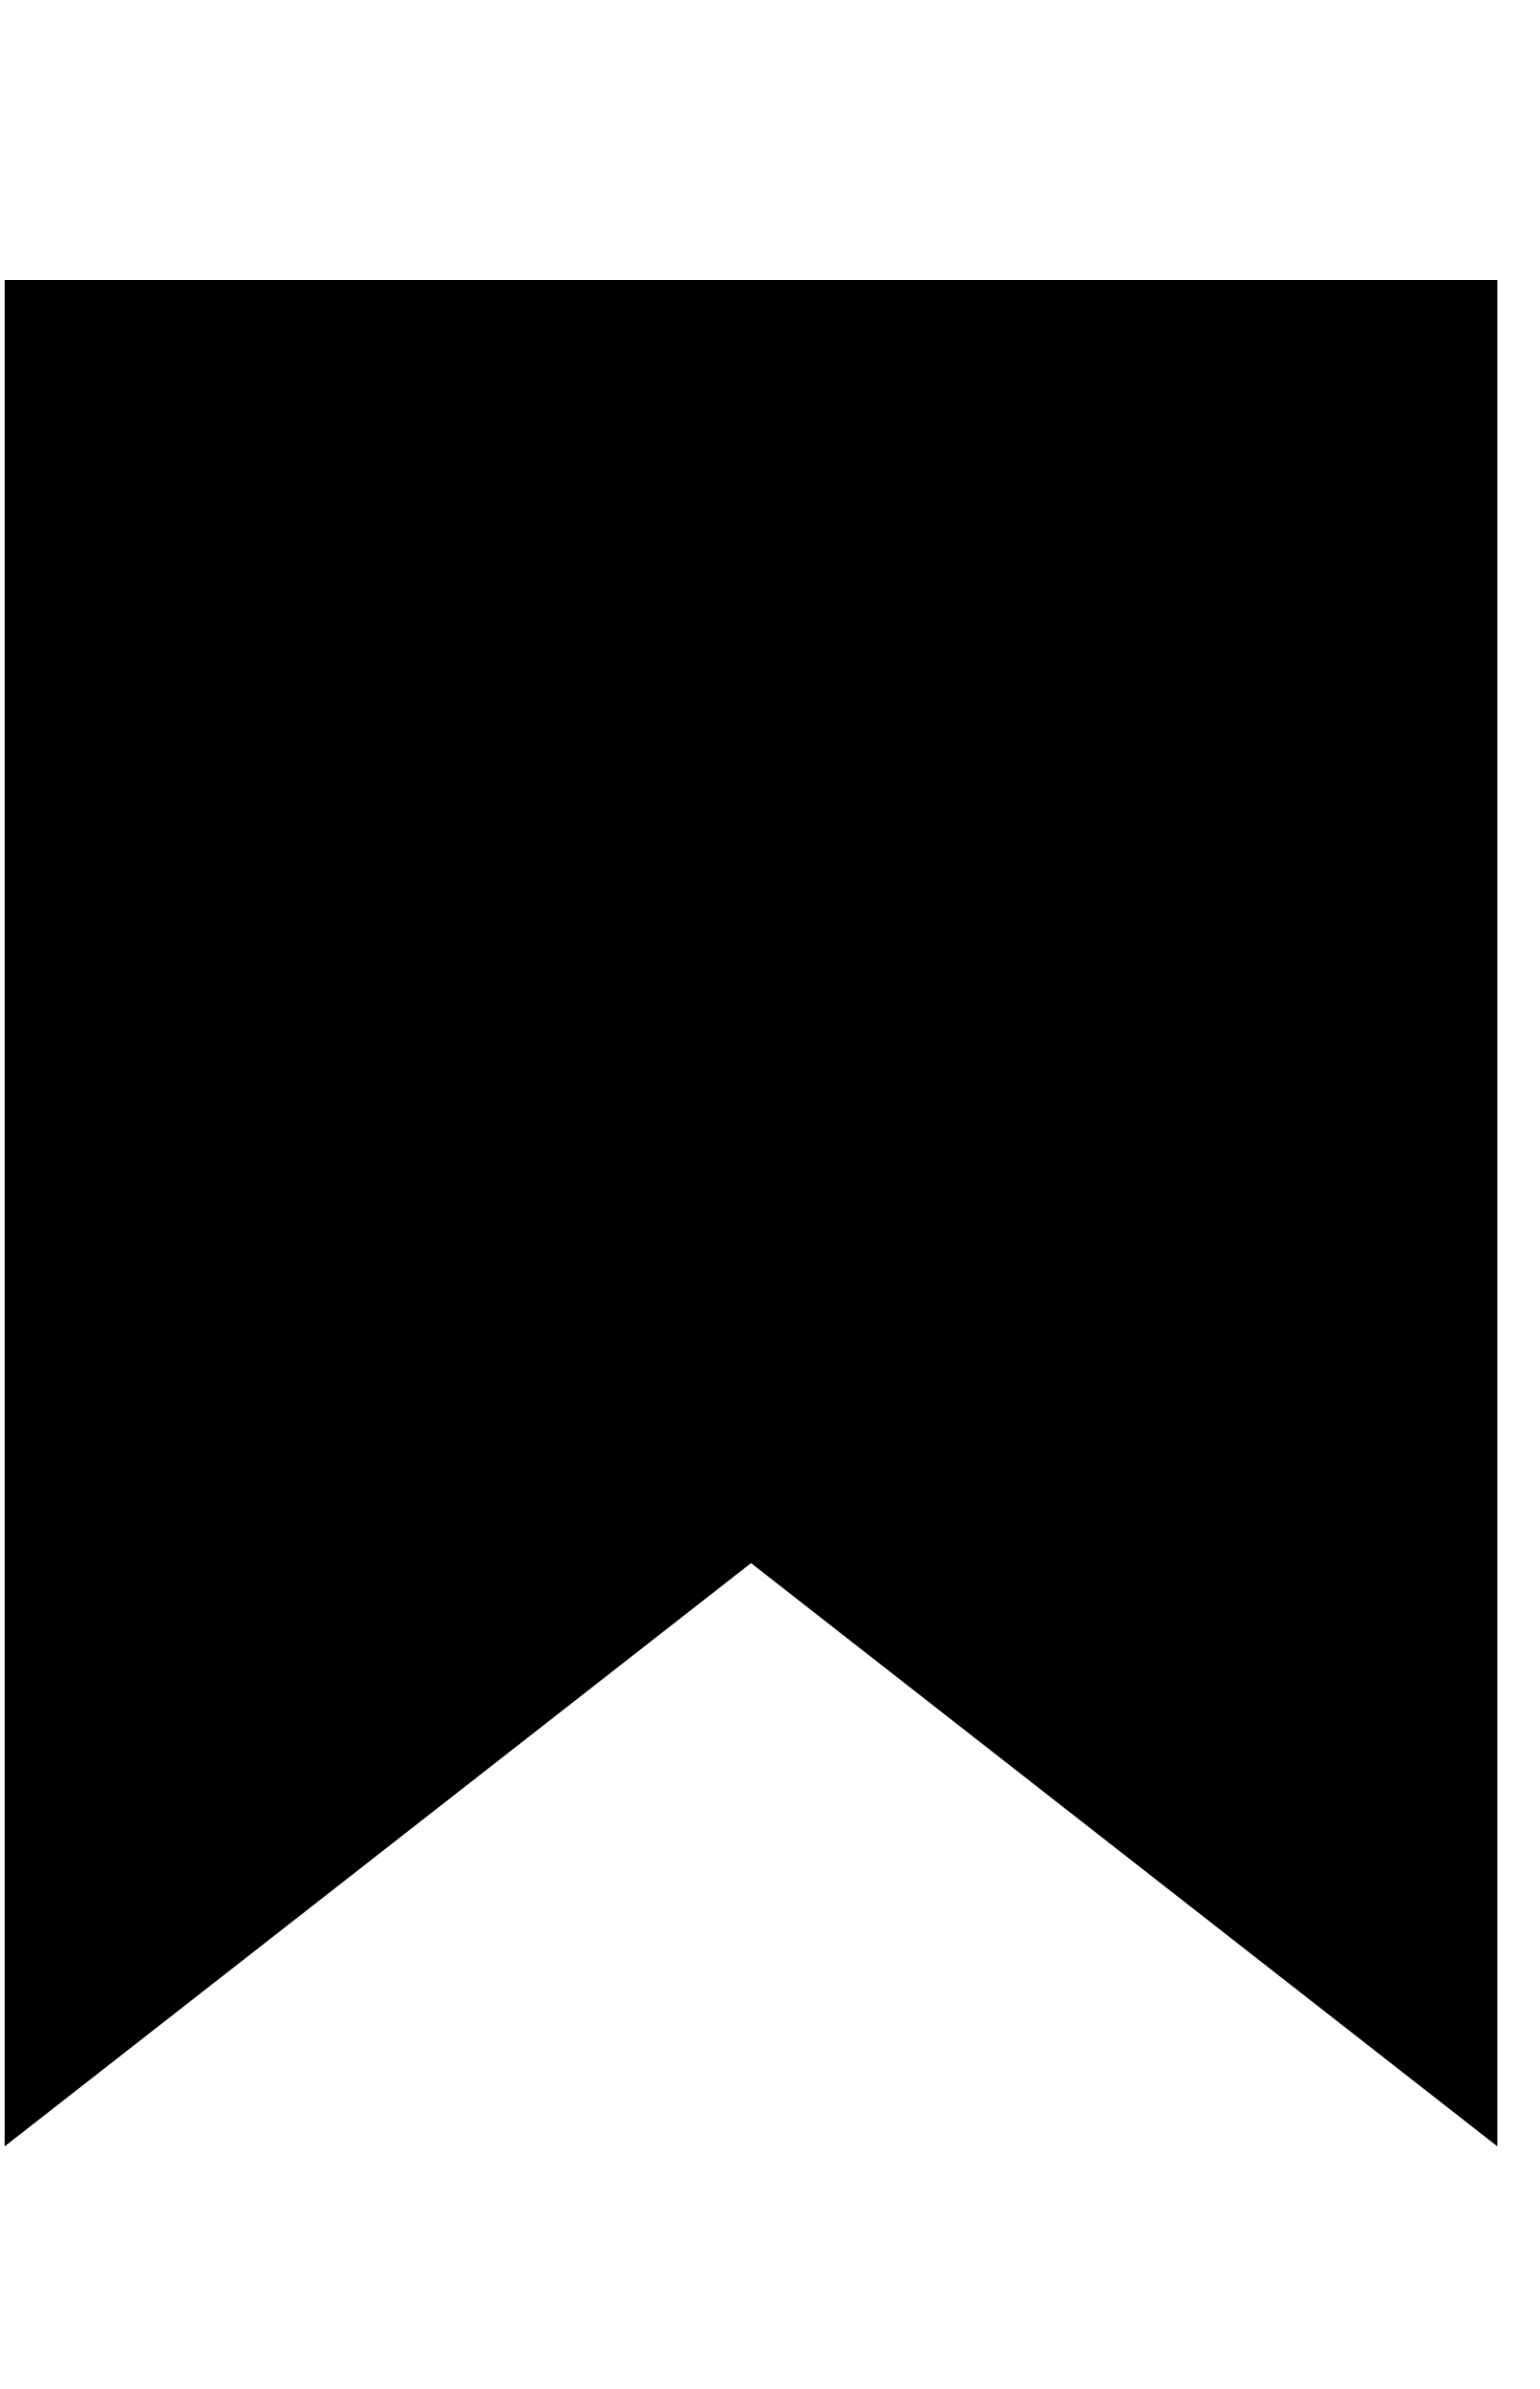
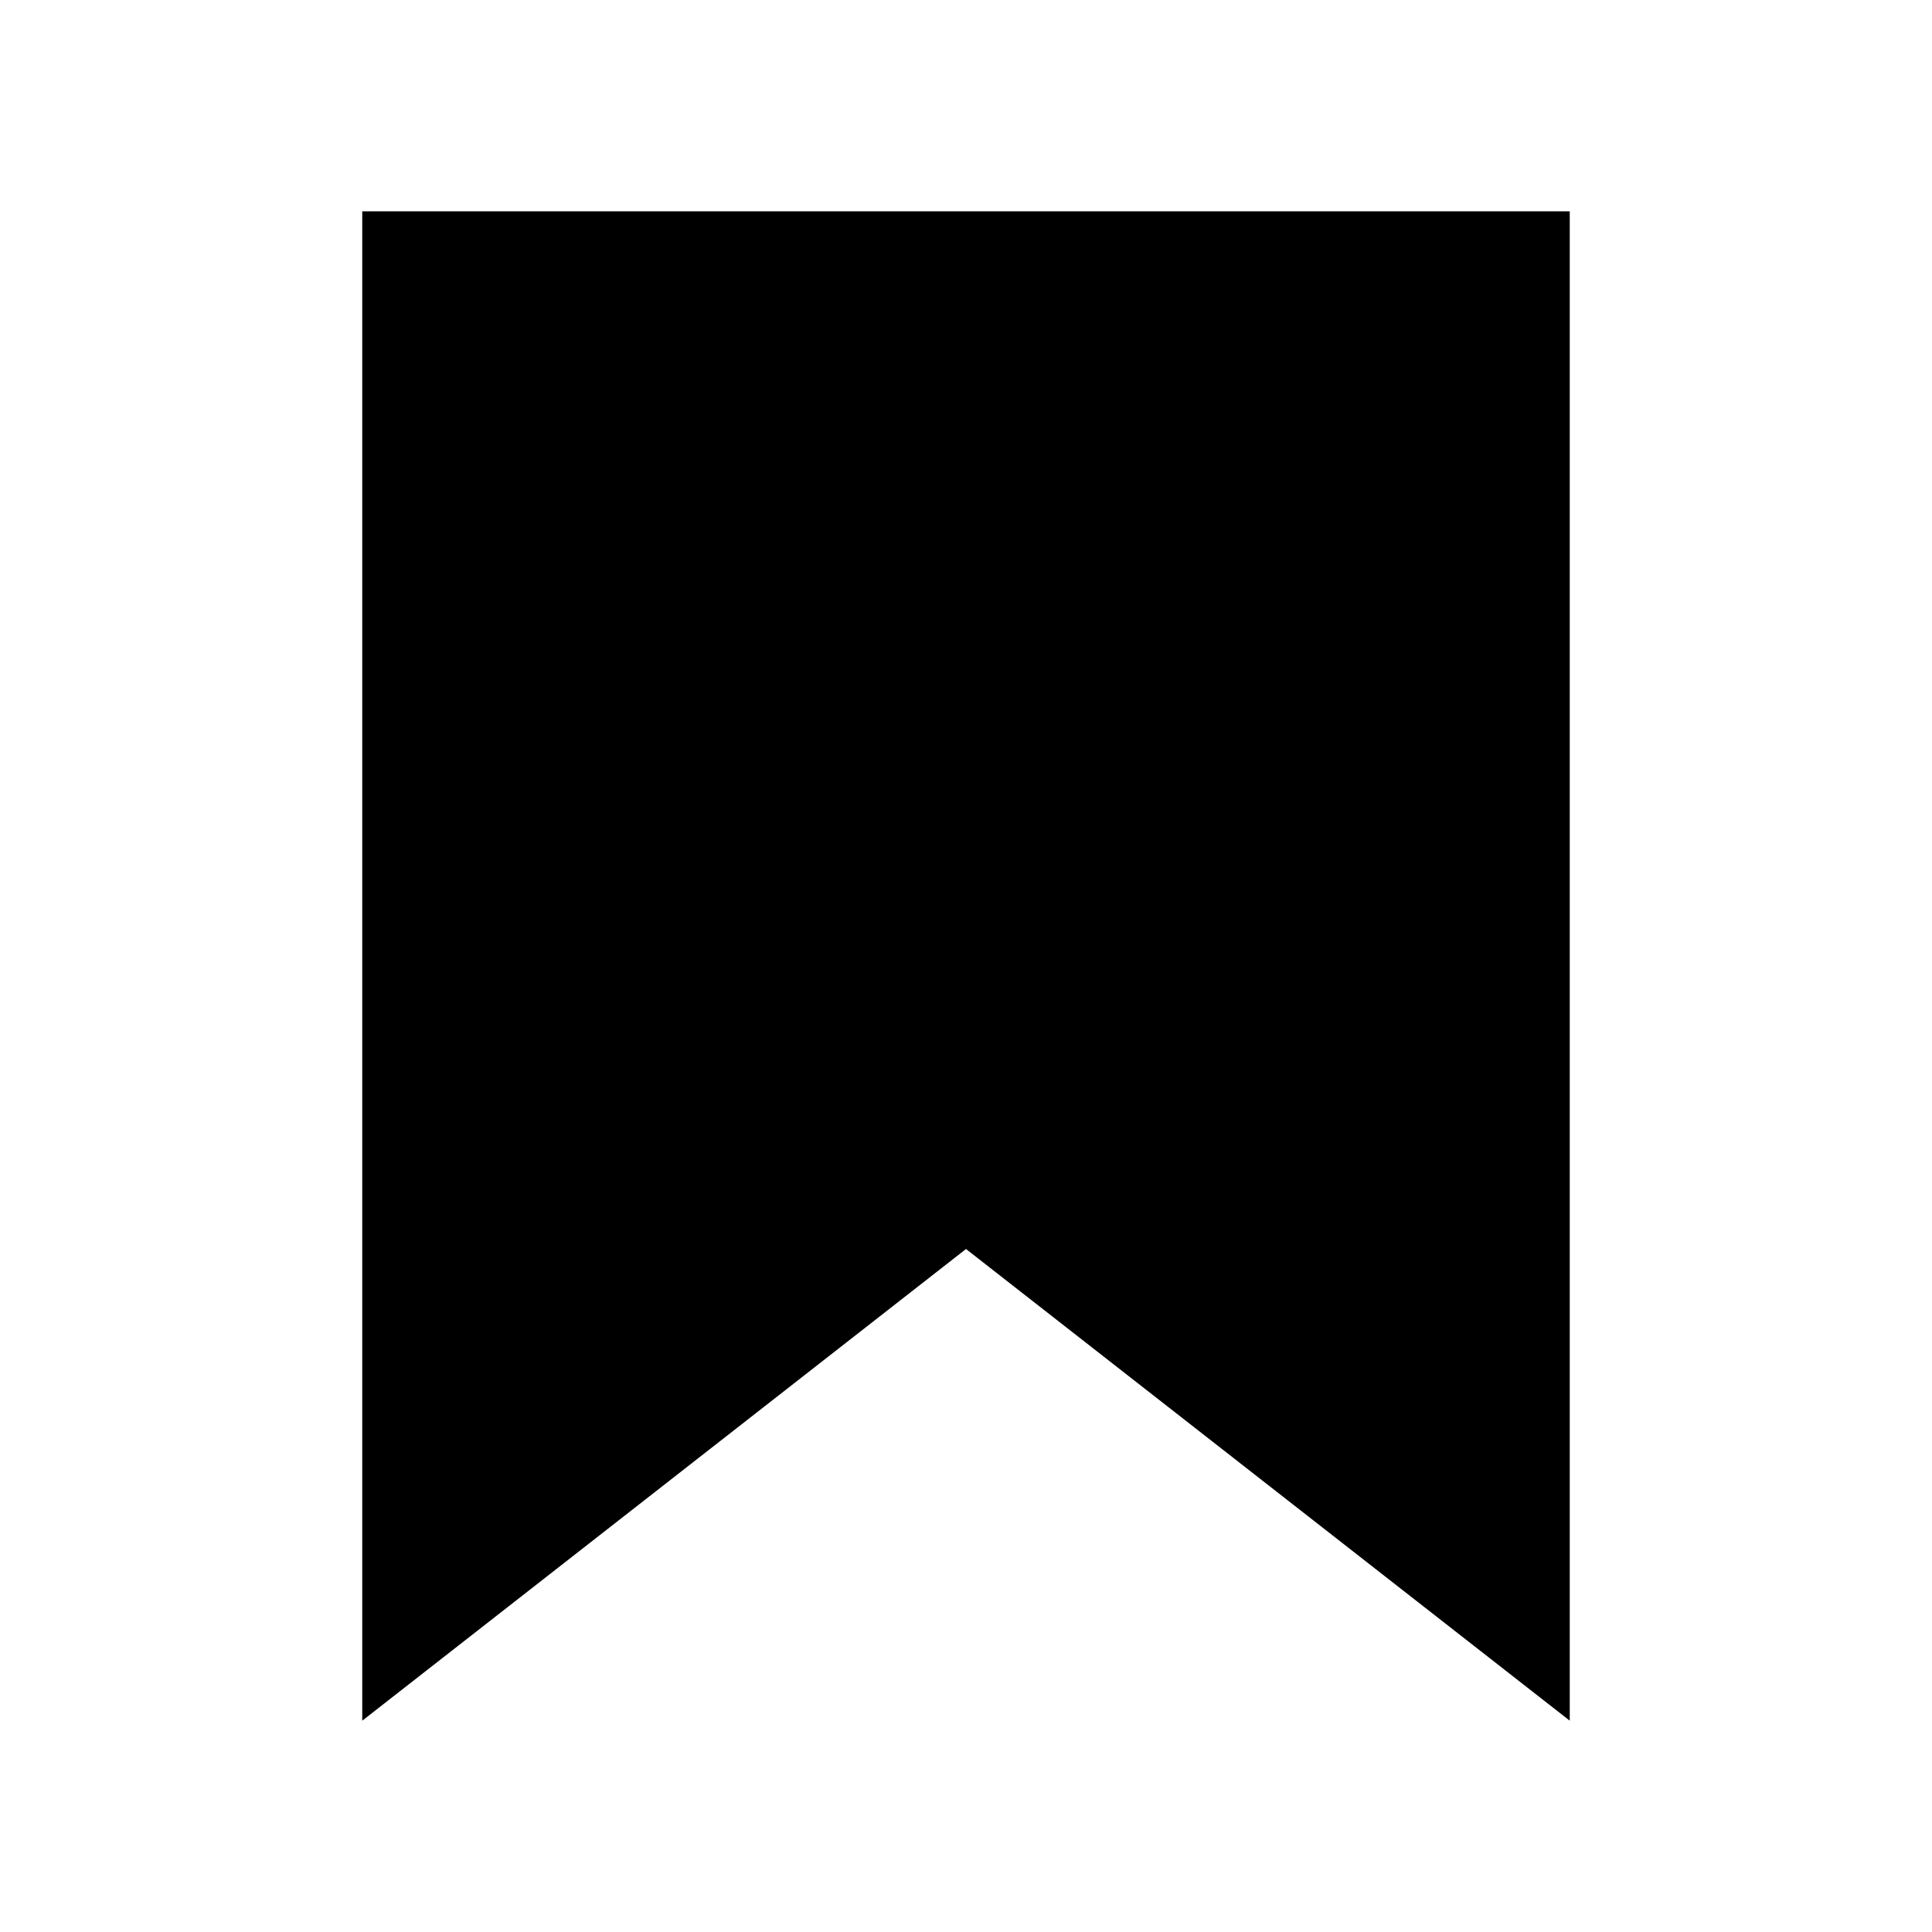
- <svg xmlns="http://www.w3.org/2000/svg" width="330px" height="512px" viewBox="0 0 330 512" version="1.1">
+ <svg xmlns="http://www.w3.org/2000/svg" width="512px" height="512px" viewBox="0 0 512 512" version="1.1">
  <description>Created with Sketch (http://www.bohemiancoding.com/sketch)</description>
  <defs />
-   <g id="Page 1" stroke="none" stroke-width="1" fill="none" fill-rule="evenodd">
-     <path d="M1,60 L1,460 L161,335 L321,460 L321,60 L1,60 Z M1,60" id="Shape" fill="#000000" />
+   <g id="Page-1" stroke="none" stroke-width="1" fill="none" fill-rule="evenodd">
+     <path d="M96,56 L96,456 L256,331 L416,456 L416,56 L96,56 L96,56 Z" id="Shape" fill="#000000" />
  </g>
</svg>
